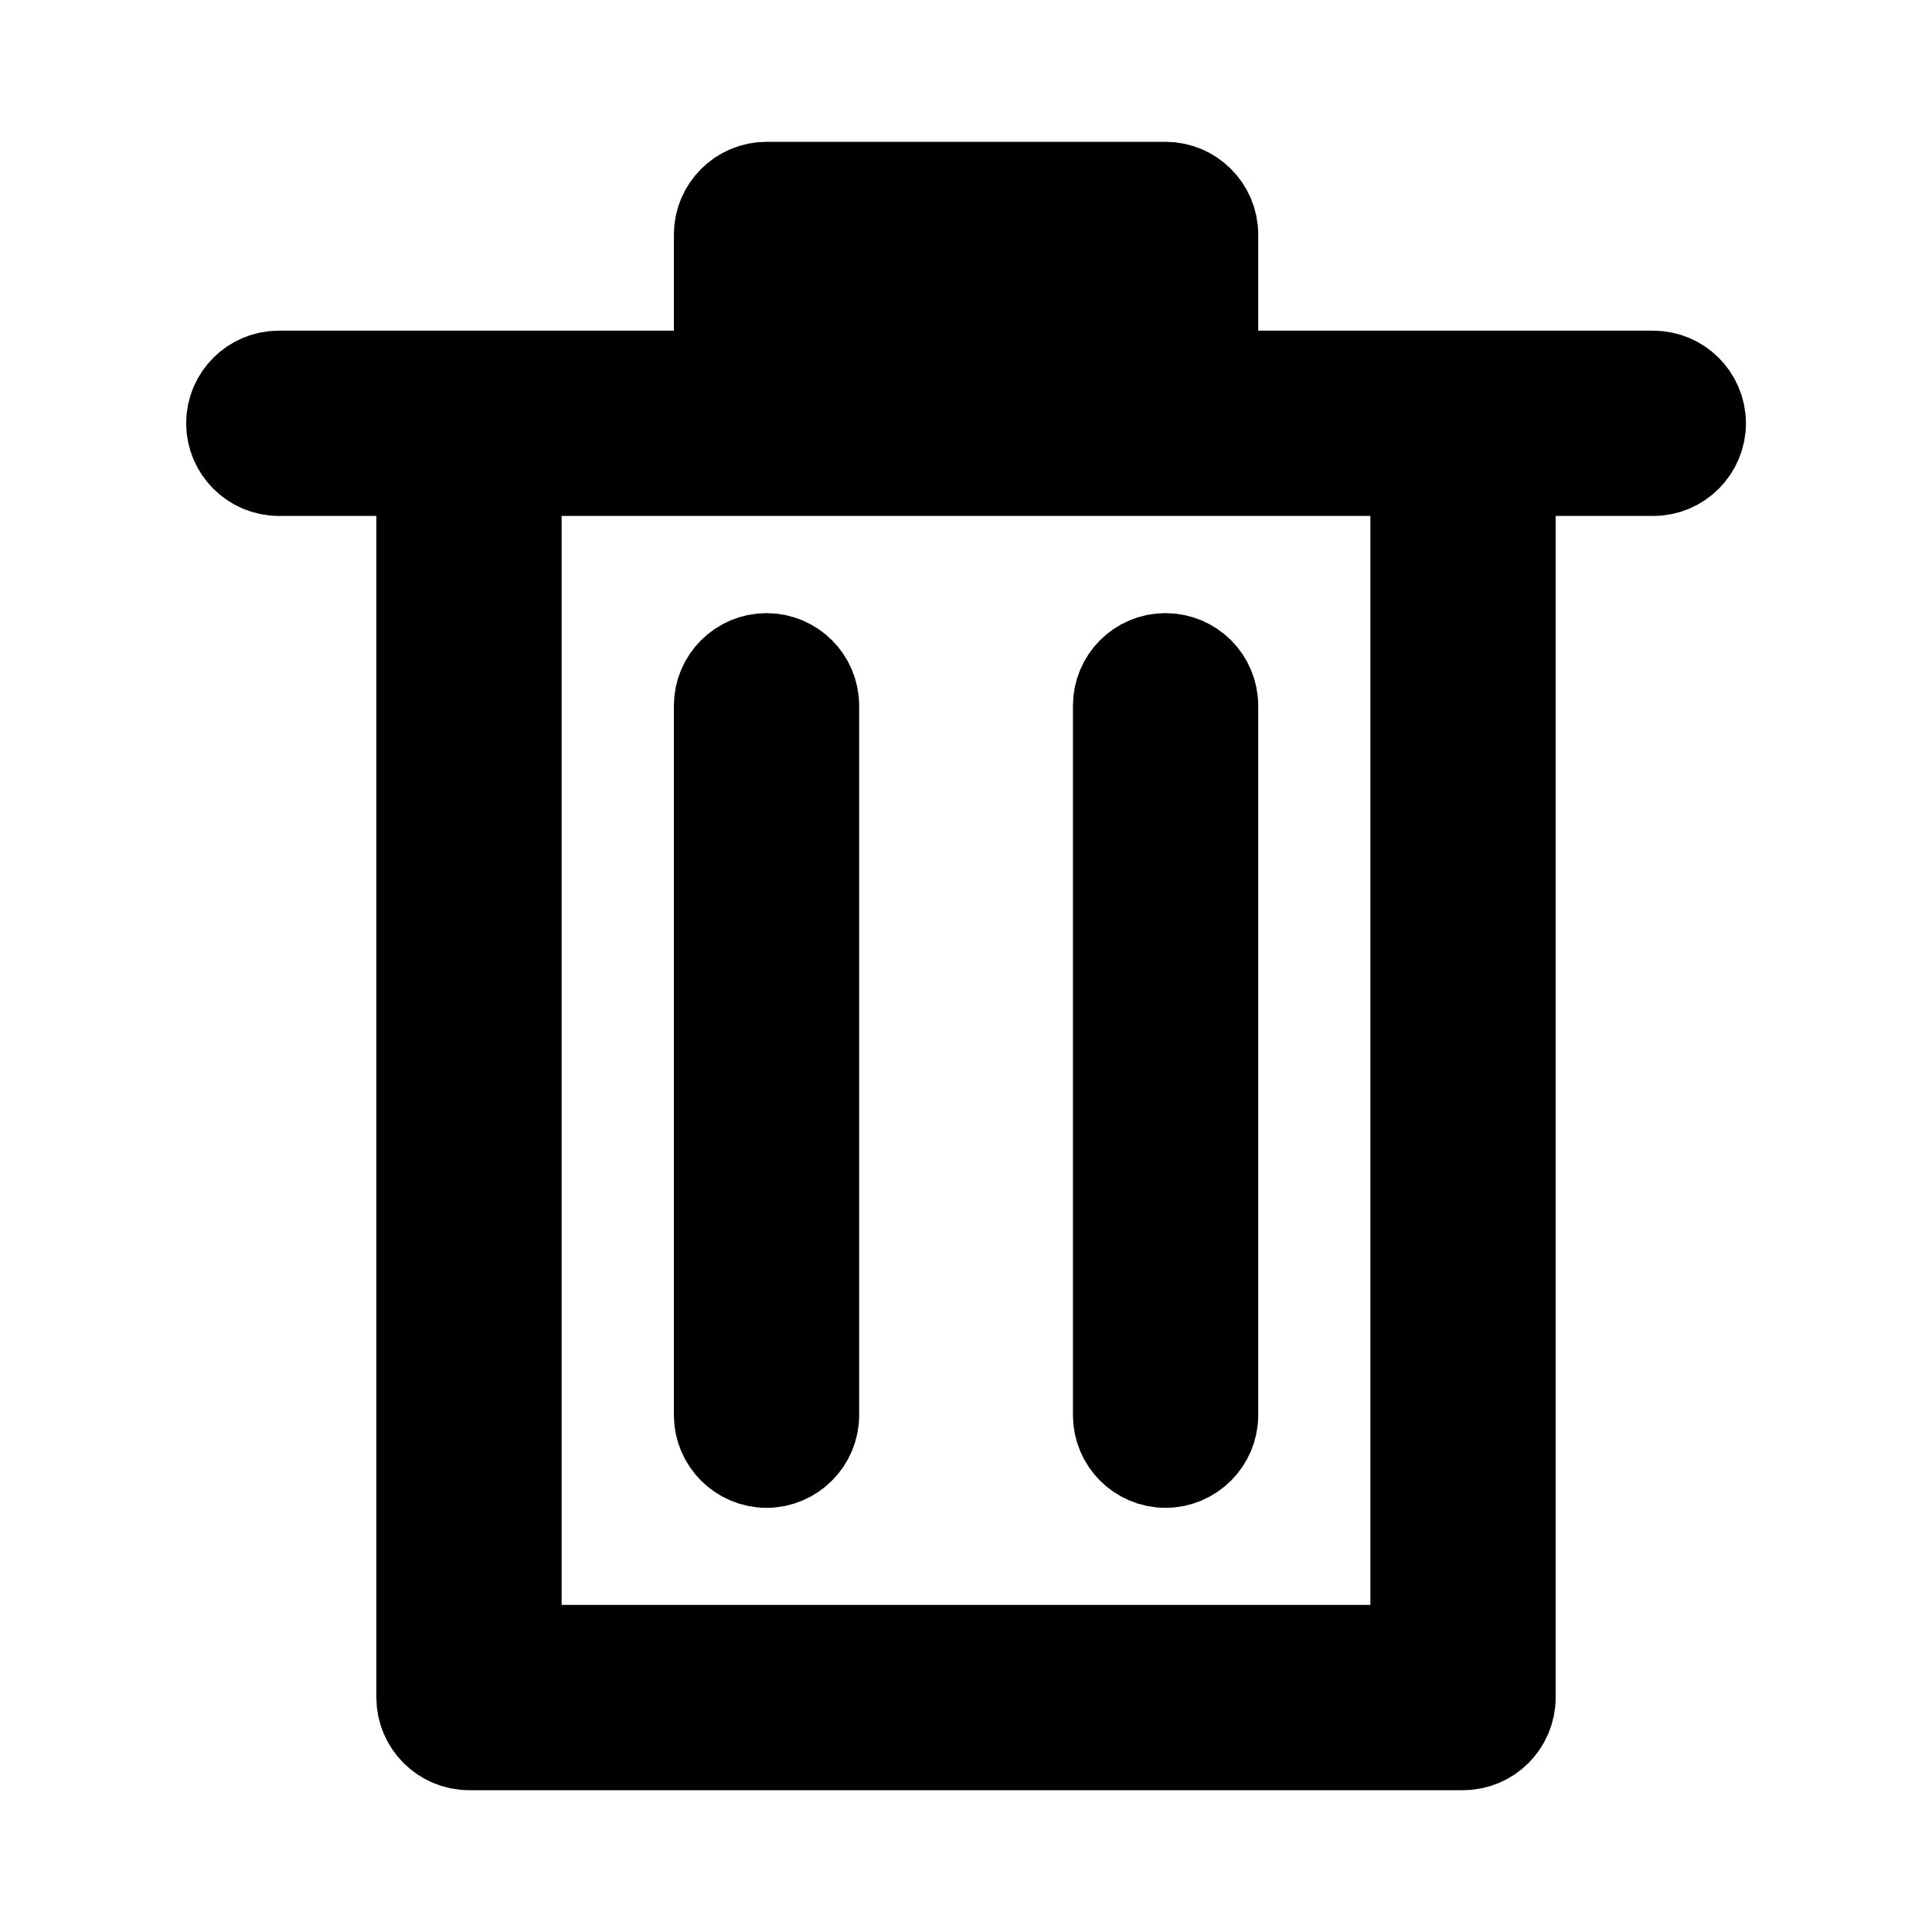
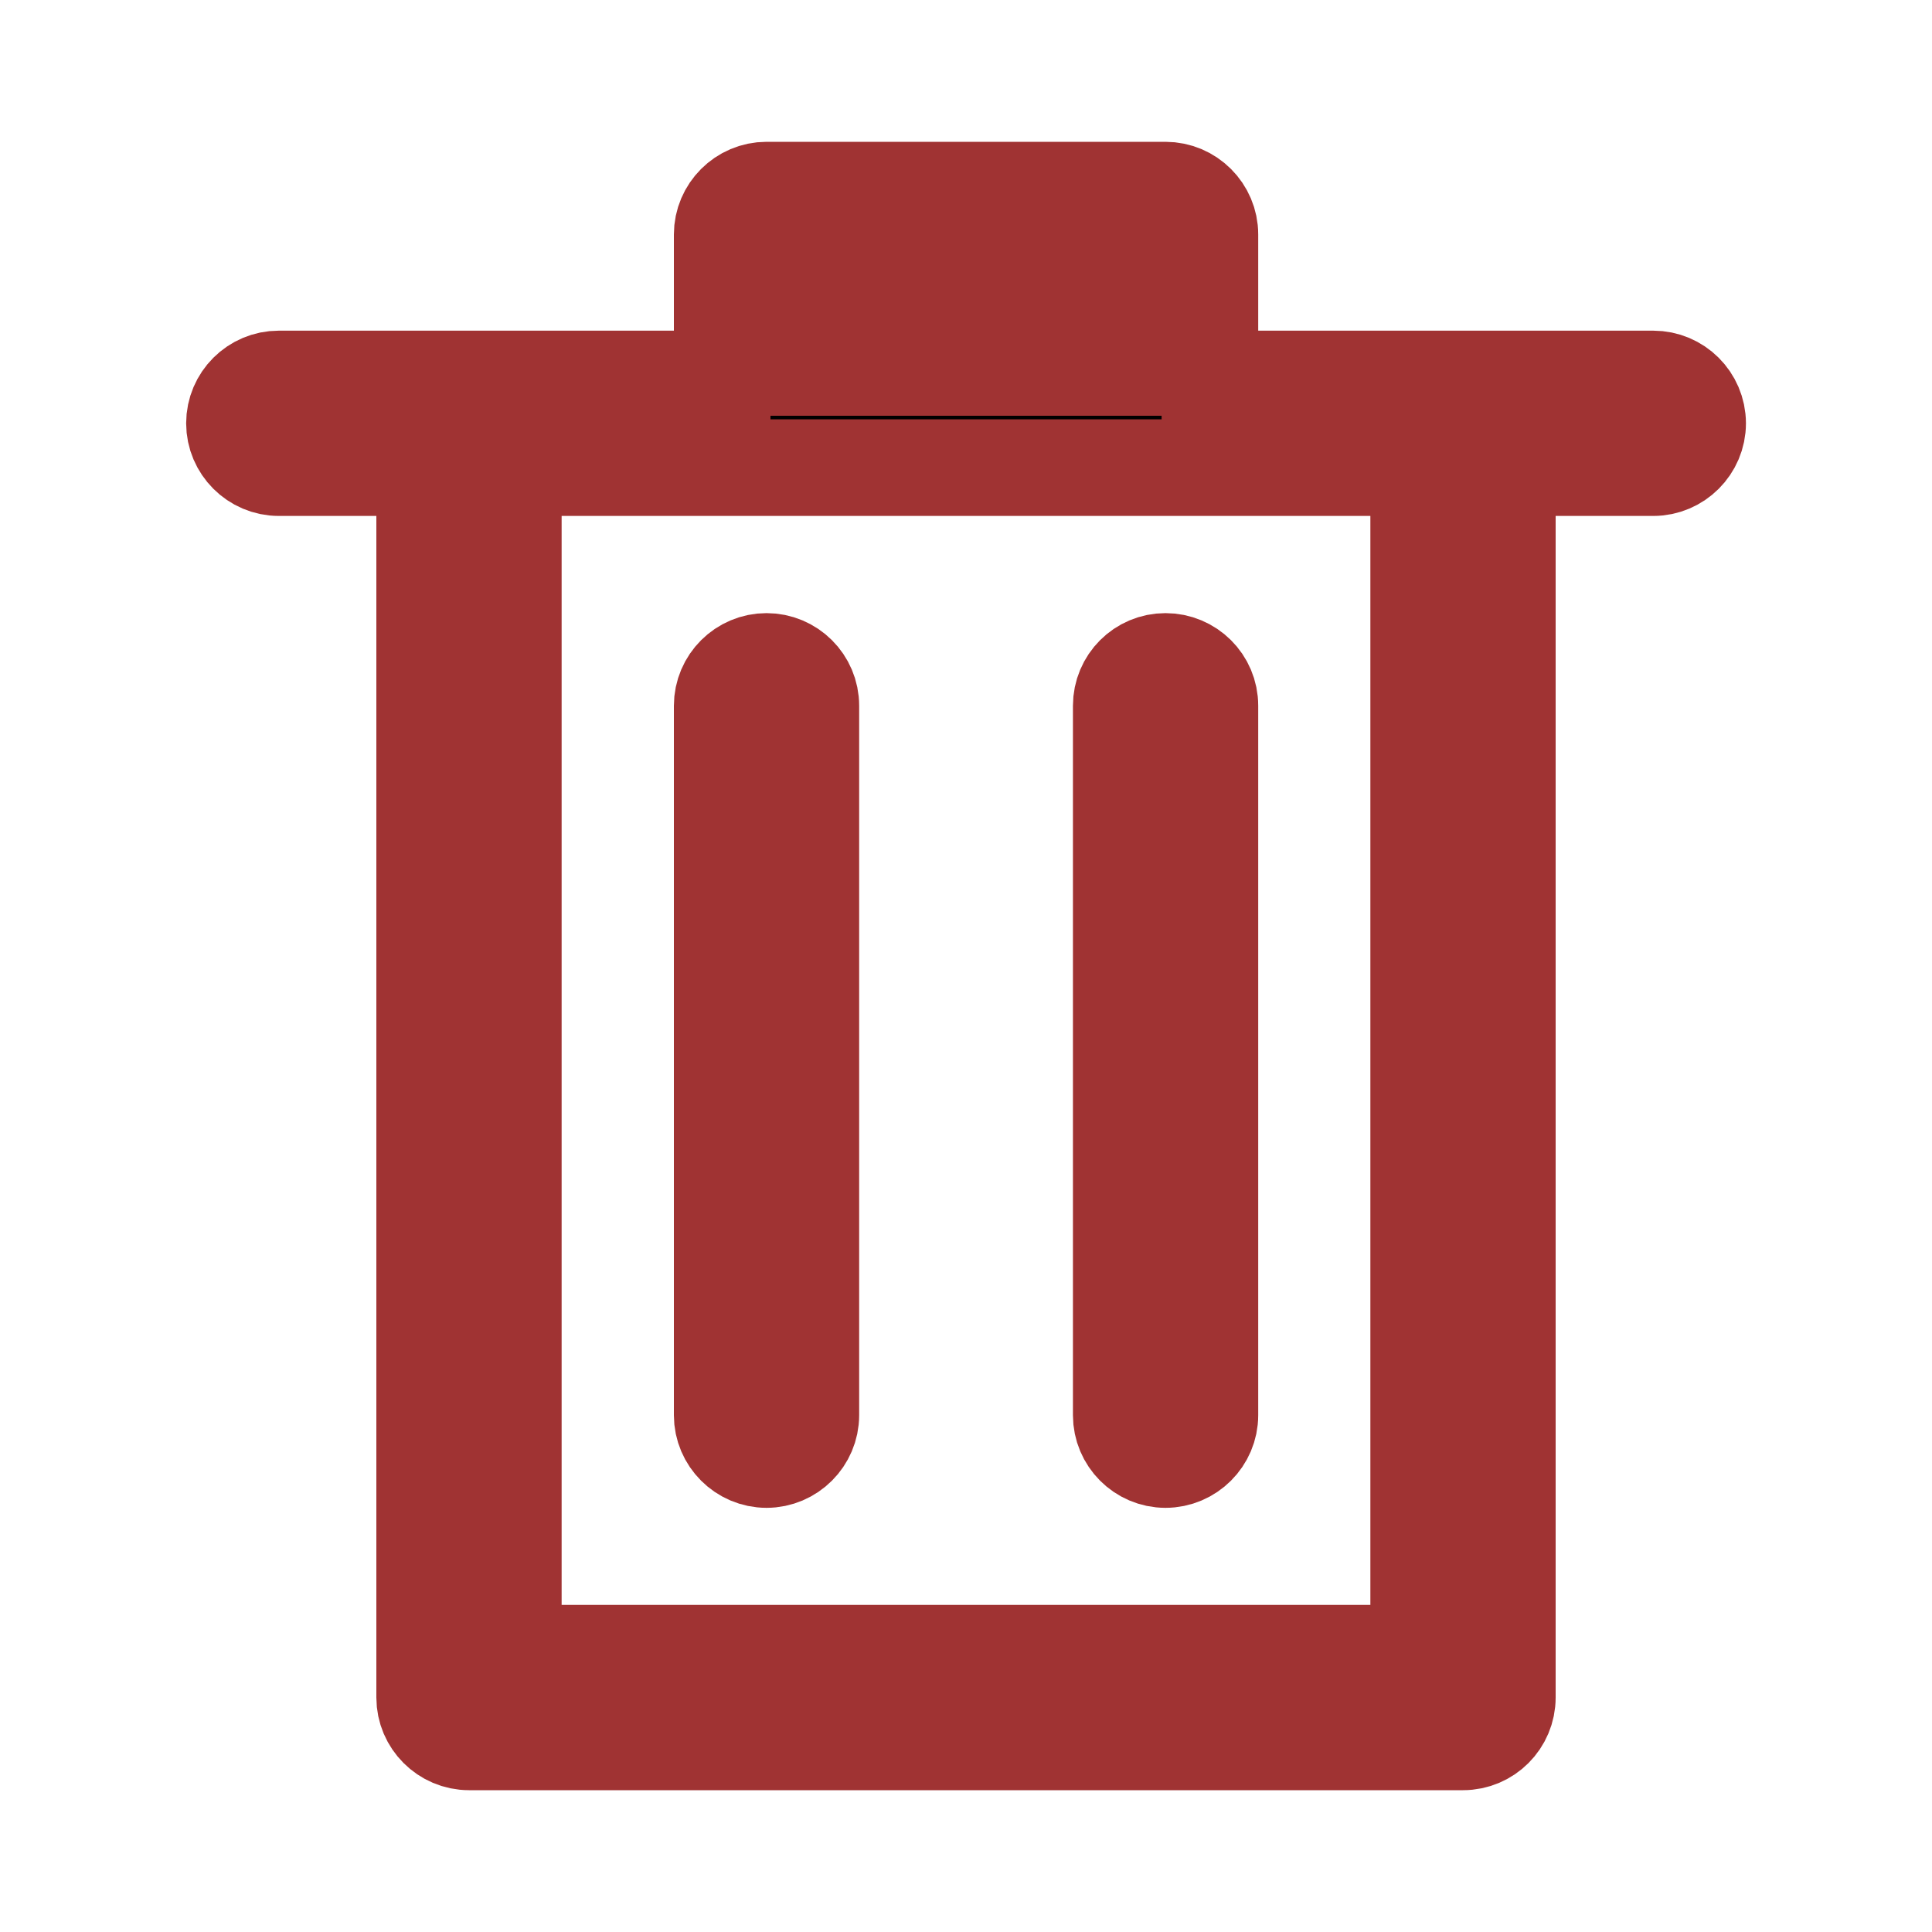
<svg xmlns="http://www.w3.org/2000/svg" width="20" height="20">
-   <path d="M17.114,3.923h-4.589V2.427c0-0.252-0.207-0.459-0.46-0.459H7.935c-0.252,0-0.459,0.207-0.459,0.459v1.496h-4.59c-0.252,0-0.459,0.205-0.459,0.459c0,0.252,0.207,0.459,0.459,0.459h1.51v12.732c0,0.252,0.207,0.459,0.459,0.459h10.29c0.254,0,0.459-0.207,0.459-0.459V4.841h1.511c0.252,0,0.459-0.207,0.459-0.459C17.573,4.127,17.366,3.923,17.114,3.923M8.394,2.886h3.214v0.918H8.394V2.886z M14.686,17.114H5.314V4.841h9.372V17.114z M12.525,7.306v7.344c0,0.252-0.207,0.459-0.46,0.459s-0.458-0.207-0.458-0.459V7.306c0-0.254,0.205-0.459,0.458-0.459S12.525,7.051,12.525,7.306M8.394,7.306v7.344c0,0.252-0.207,0.459-0.459,0.459s-0.459-0.207-0.459-0.459V7.306c0-0.254,0.207-0.459,0.459-0.459S8.394,7.051,8.394,7.306" stroke="black" />
+   <path d="M17.114,3.923h-4.589V2.427c0-0.252-0.207-0.459-0.46-0.459H7.935c-0.252,0-0.459,0.207-0.459,0.459v1.496h-4.59c-0.252,0-0.459,0.205-0.459,0.459c0,0.252,0.207,0.459,0.459,0.459h1.51v12.732c0,0.252,0.207,0.459,0.459,0.459h10.29c0.254,0,0.459-0.207,0.459-0.459V4.841h1.511c0.252,0,0.459-0.207,0.459-0.459C17.573,4.127,17.366,3.923,17.114,3.923M8.394,2.886h3.214v0.918H8.394V2.886z M14.686,17.114H5.314V4.841h9.372V17.114z M12.525,7.306v7.344c0,0.252-0.207,0.459-0.46,0.459s-0.458-0.207-0.458-0.459V7.306c0-0.254,0.205-0.459,0.458-0.459S12.525,7.051,12.525,7.306M8.394,7.306v7.344c0,0.252-0.207,0.459-0.459,0.459s-0.459-0.207-0.459-0.459V7.306c0-0.254,0.207-0.459,0.459-0.459S8.394,7.051,8.394,7.306" stroke="#a03333" />
</svg>
